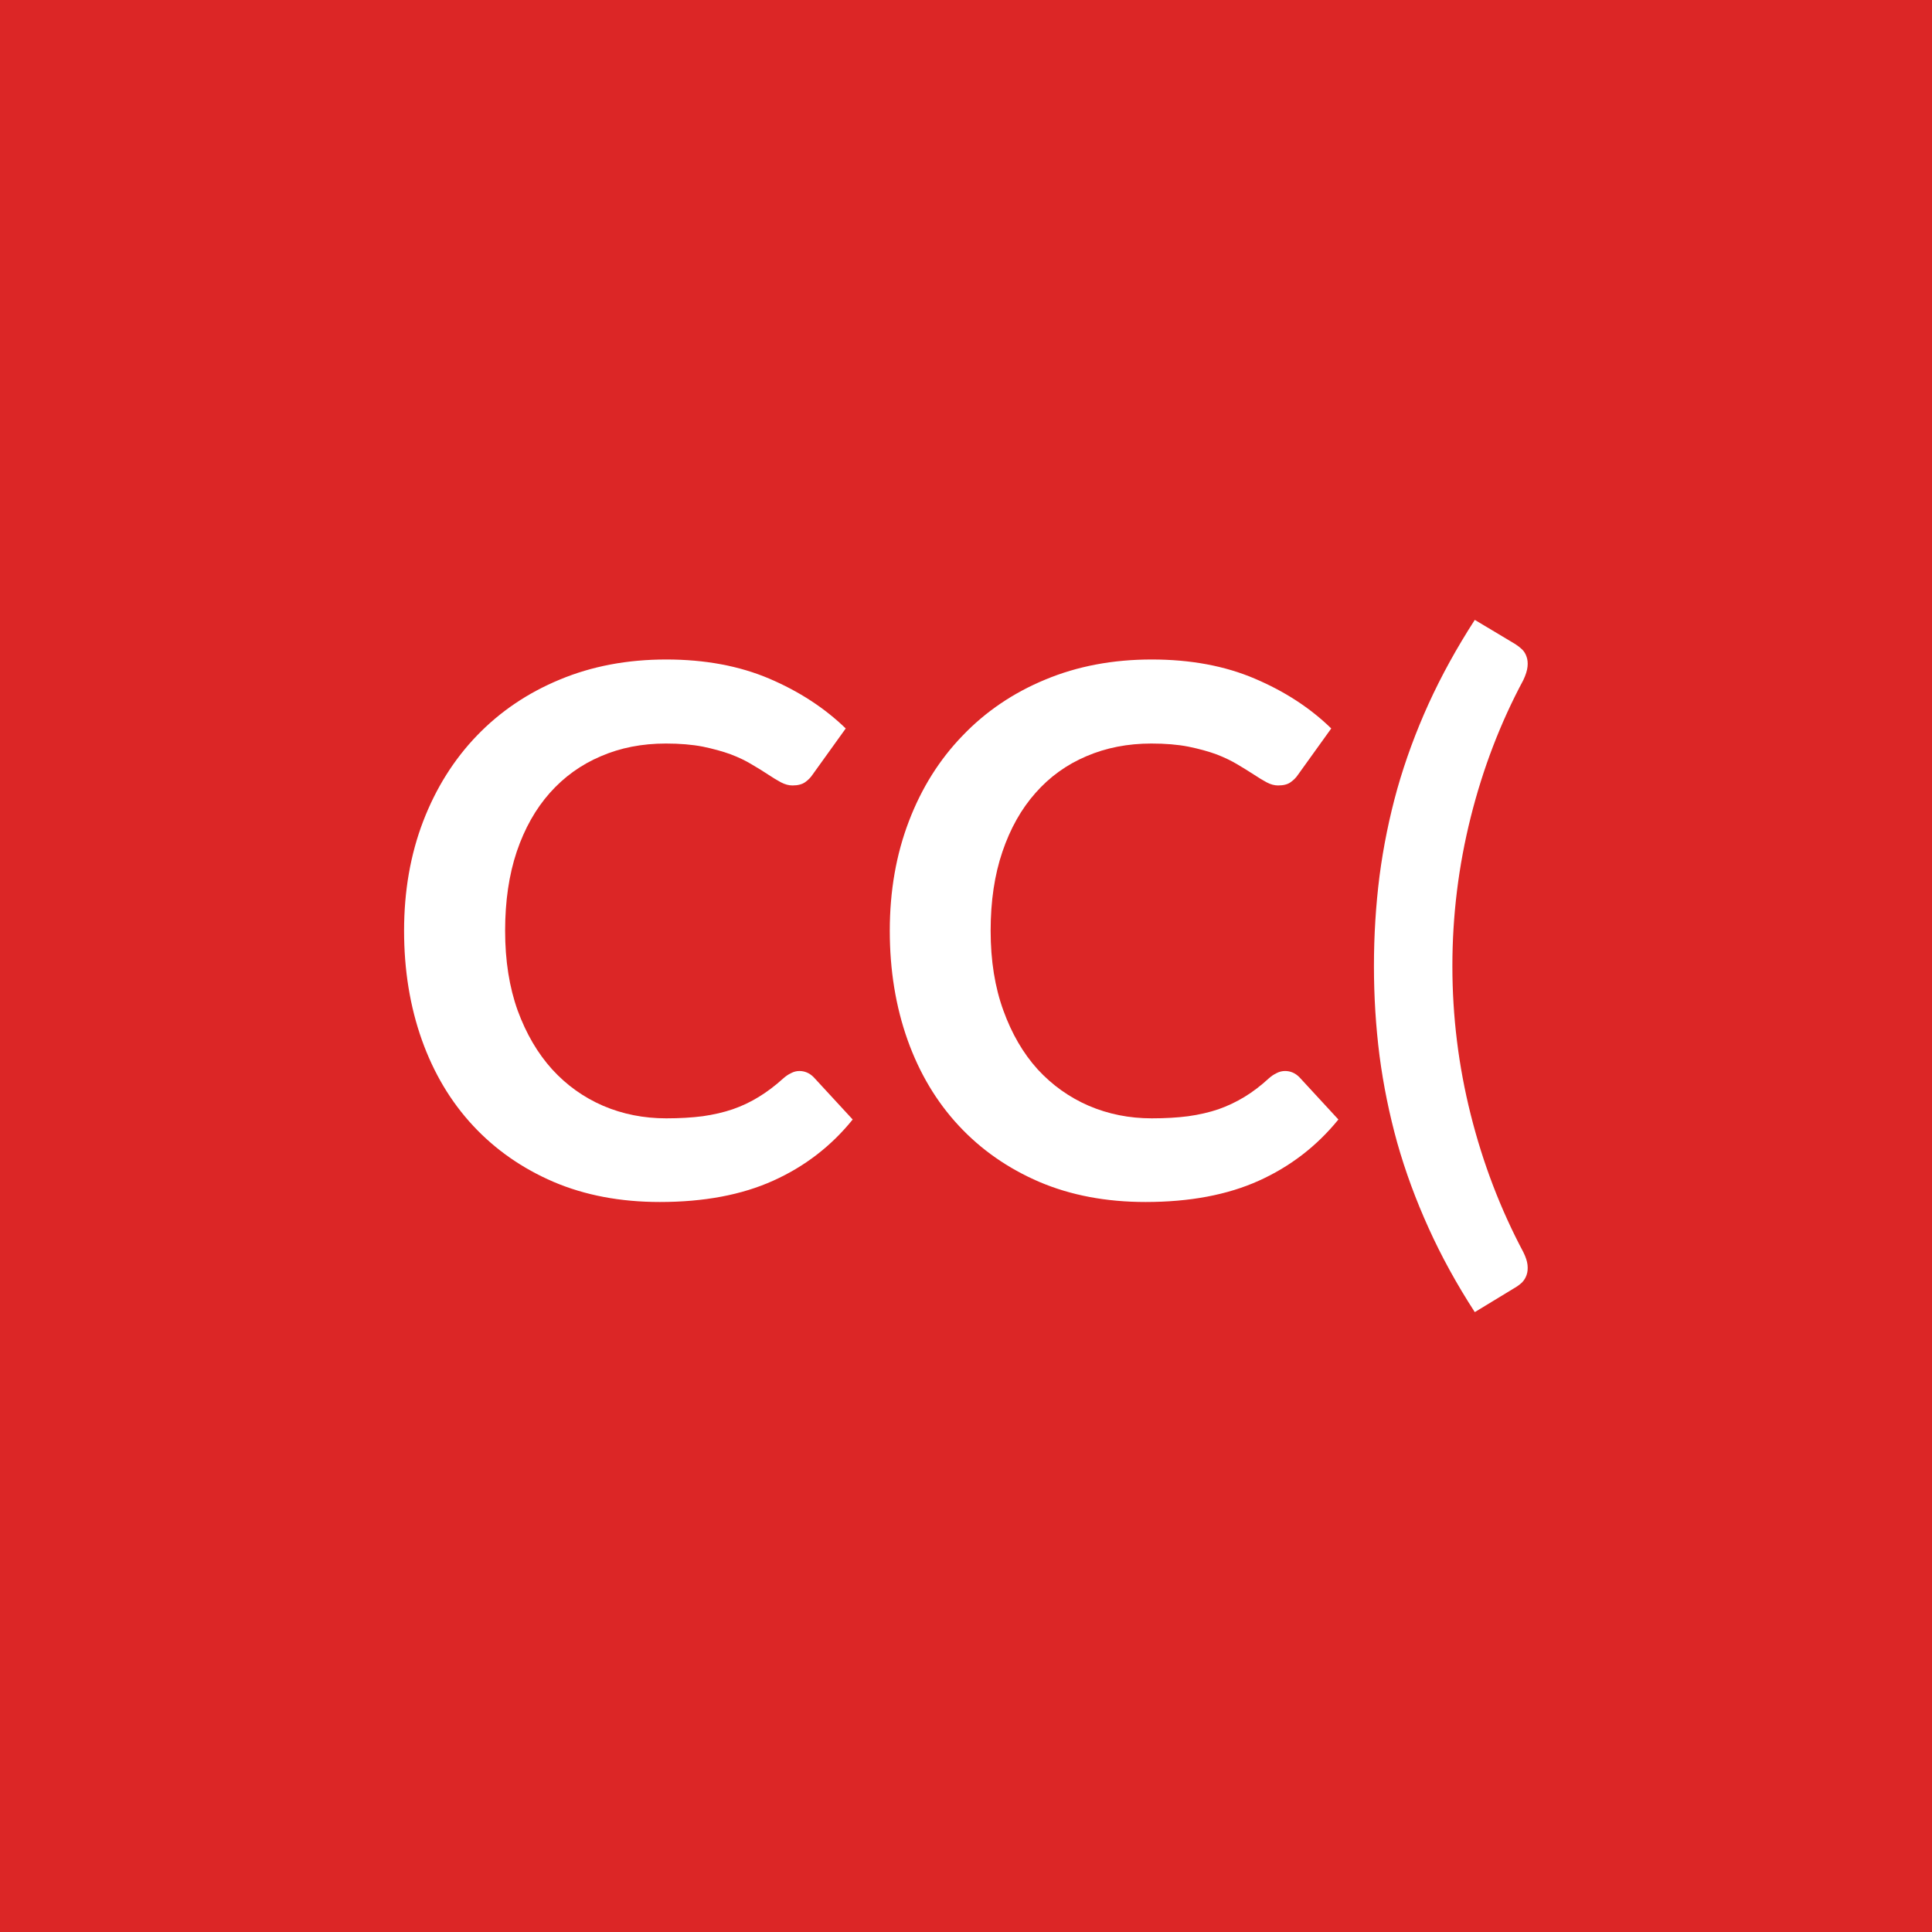
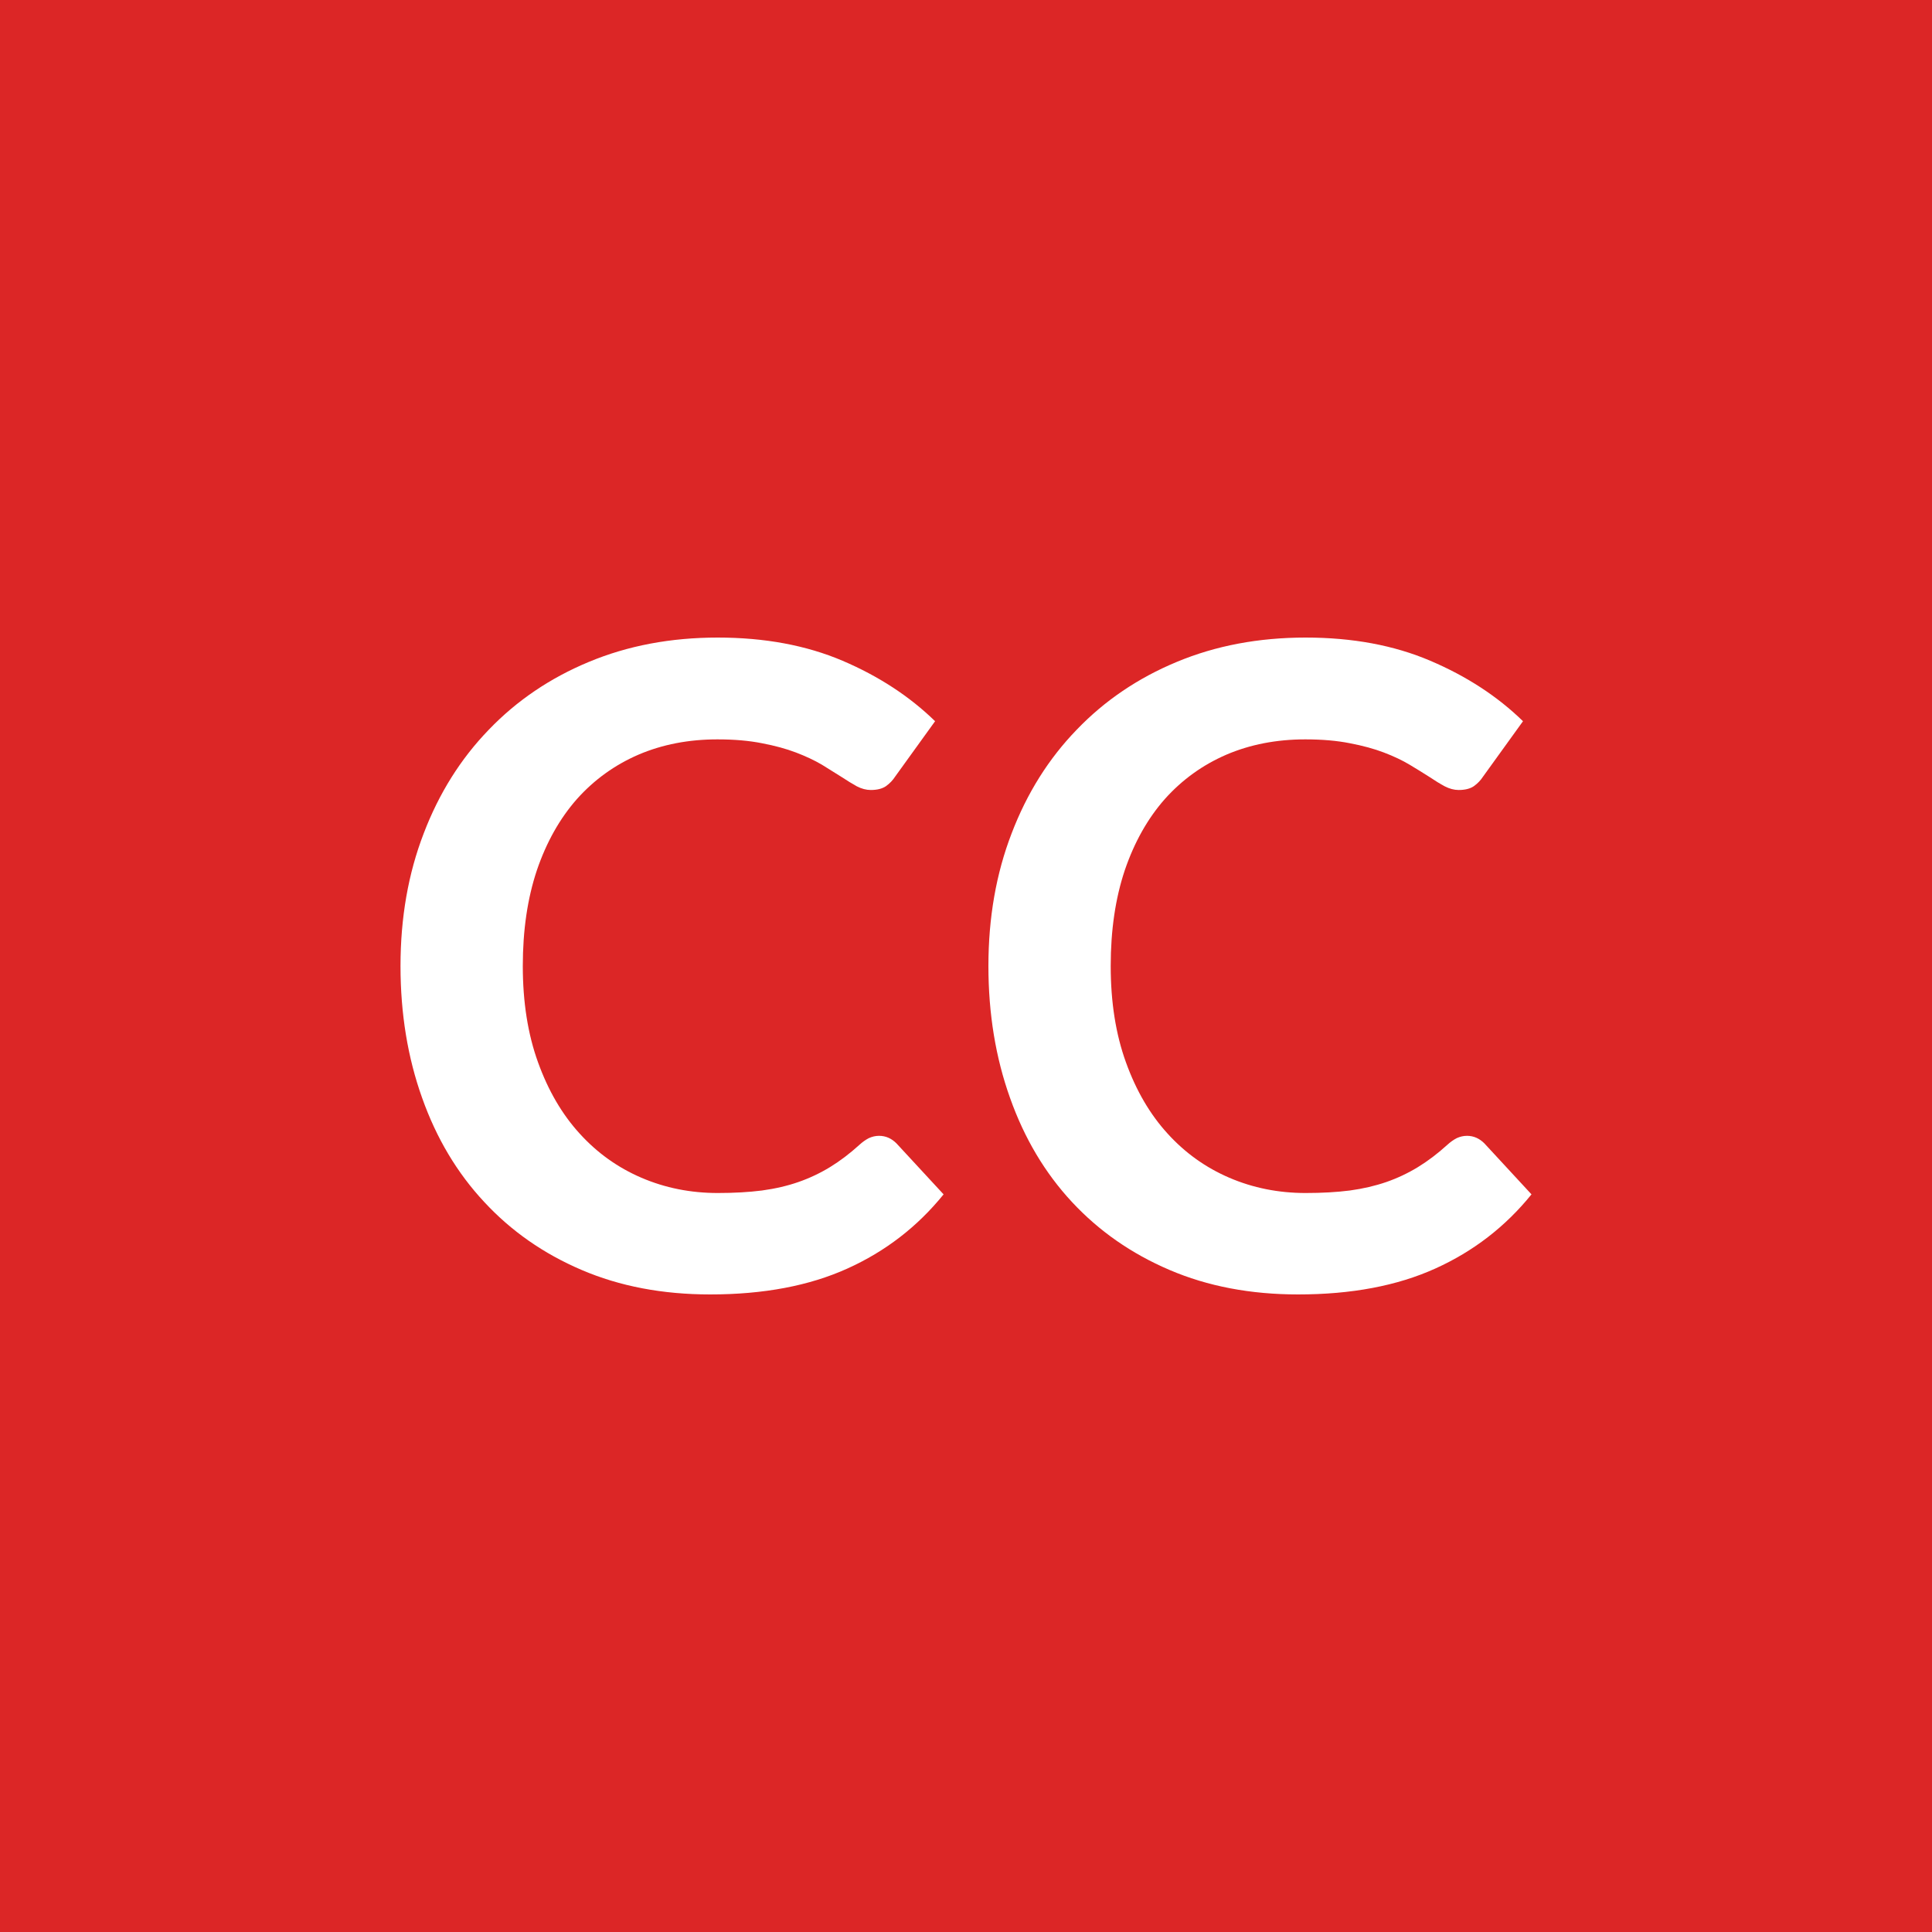
<svg xmlns="http://www.w3.org/2000/svg" width="100" height="100" viewBox="0 0 100 100">
  <rect width="100%" height="100%" fill="#dc2626" />
-   <path fill="#ffffff" d="M41.375 55.435q.42 0 .74.32l2.02 2.19q-1.67 2.07-4.12 3.17-2.44 1.1-5.86 1.1-3.06 0-5.5-1.04-2.44-1.05-4.17-2.91t-2.65-4.44q-.92-2.59-.92-5.65 0-3.09.99-5.67.99-2.57 2.78-4.43 1.8-1.87 4.29-2.9 2.49-1.04 5.51-1.04 3 0 5.33.99 2.32.99 3.96 2.58l-1.71 2.38q-.15.23-.39.4t-.66.17q-.28 0-.59-.16-.3-.16-.66-.4t-.84-.52q-.47-.29-1.1-.53-.63-.23-1.45-.4-.83-.16-1.91-.16-1.85 0-3.37.66-1.53.65-2.64 1.9-1.1 1.24-1.71 3.04-.6 1.79-.6 4.09 0 2.32.65 4.13.66 1.8 1.78 3.04 1.12 1.23 2.64 1.89 1.52.65 3.27.65 1.04 0 1.89-.11.84-.12 1.55-.36.72-.25 1.35-.64.64-.39 1.27-.96.19-.17.4-.27.21-.11.43-.11m25.14 0q.42 0 .74.32l2.02 2.19q-1.68 2.07-4.12 3.17t-5.86 1.1q-3.06 0-5.5-1.04-2.44-1.05-4.17-2.91t-2.65-4.44q-.92-2.59-.92-5.65 0-3.09.99-5.67.98-2.57 2.78-4.43 1.79-1.87 4.28-2.9 2.49-1.04 5.51-1.04 3.01 0 5.33.99 2.33.99 3.96 2.58l-1.71 2.38q-.15.23-.39.4-.23.17-.65.17-.29 0-.59-.16t-.66-.4q-.37-.24-.84-.52-.48-.29-1.1-.53-.63-.23-1.46-.4-.82-.16-1.91-.16-1.84 0-3.37.66-1.53.65-2.63 1.9-1.1 1.24-1.71 3.04-.61 1.79-.61 4.09 0 2.32.66 4.13.65 1.8 1.77 3.04 1.13 1.23 2.65 1.89 1.52.65 3.26.65 1.05 0 1.89-.11.85-.12 1.56-.36.71-.25 1.35-.64t1.26-.96q.19-.17.4-.27.21-.11.44-.11m8.66-5.43q0 3.91.95 7.69t2.72 7.11q.19.38.22.67.03.3-.05.52-.07.21-.23.38-.17.16-.36.27l-2.09 1.27q-1.4-2.16-2.39-4.35-.99-2.18-1.62-4.4-.62-2.23-.92-4.51-.29-2.28-.29-4.65 0-2.38.29-4.67.3-2.29.92-4.51.63-2.22 1.62-4.4.99-2.17 2.39-4.34l2.09 1.25q.19.12.36.28.16.16.23.38.08.22.05.51-.03.3-.22.7-1.77 3.3-2.72 7.09t-.95 7.71" />
+   <path fill="#ffffff" d="M45.5 58.79q.51 0 .9.39l2.44 2.64q-2.03 2.51-4.98 3.84Q40.9 67 36.76 67q-3.7 0-6.66-1.27-2.95-1.26-5.04-3.52-2.1-2.25-3.21-5.38-1.12-3.13-1.12-6.83 0-3.75 1.2-6.86 1.19-3.12 3.37-5.37 2.17-2.26 5.18-3.51Q33.5 33 37.15 33q3.64 0 6.46 1.2 2.81 1.2 4.79 3.13l-2.07 2.87q-.18.28-.47.49-.29.2-.79.2-.35 0-.72-.19-.36-.2-.8-.49-.44-.28-1.01-.63-.58-.34-1.34-.63t-1.76-.48q-1-.2-2.31-.2-2.23 0-4.08.79-1.85.8-3.19 2.3-1.33 1.51-2.07 3.68-.73 2.18-.73 4.96 0 2.81.79 4.99.79 2.19 2.15 3.68 1.36 1.5 3.2 2.29t3.95.79q1.27 0 2.29-.13 1.03-.14 1.89-.44t1.63-.77 1.53-1.16q.23-.21.48-.34.26-.12.53-.12m30.43 0q.51 0 .9.39l2.44 2.64q-2.03 2.51-4.98 3.84Q71.33 67 67.19 67q-3.7 0-6.66-1.27-2.95-1.26-5.05-3.52-2.09-2.25-3.2-5.38-1.12-3.13-1.12-6.83 0-3.75 1.2-6.86 1.19-3.12 3.37-5.37 2.17-2.26 5.18-3.51Q63.93 33 67.58 33q3.64 0 6.45 1.2 2.82 1.2 4.8 3.13l-2.07 2.87q-.18.28-.47.49-.29.2-.79.2-.35 0-.72-.19-.37-.2-.8-.49-.44-.28-1.02-.63-.57-.34-1.33-.63t-1.76-.48q-1-.2-2.31-.2-2.23 0-4.08.79-1.85.8-3.19 2.3-1.33 1.51-2.07 3.68-.73 2.18-.73 4.96 0 2.81.79 4.99.79 2.19 2.15 3.68 1.36 1.5 3.2 2.29t3.95.79q1.27 0 2.29-.13 1.02-.14 1.89-.44.86-.3 1.63-.77t1.53-1.16q.23-.21.48-.34.26-.12.53-.12" />
</svg>
